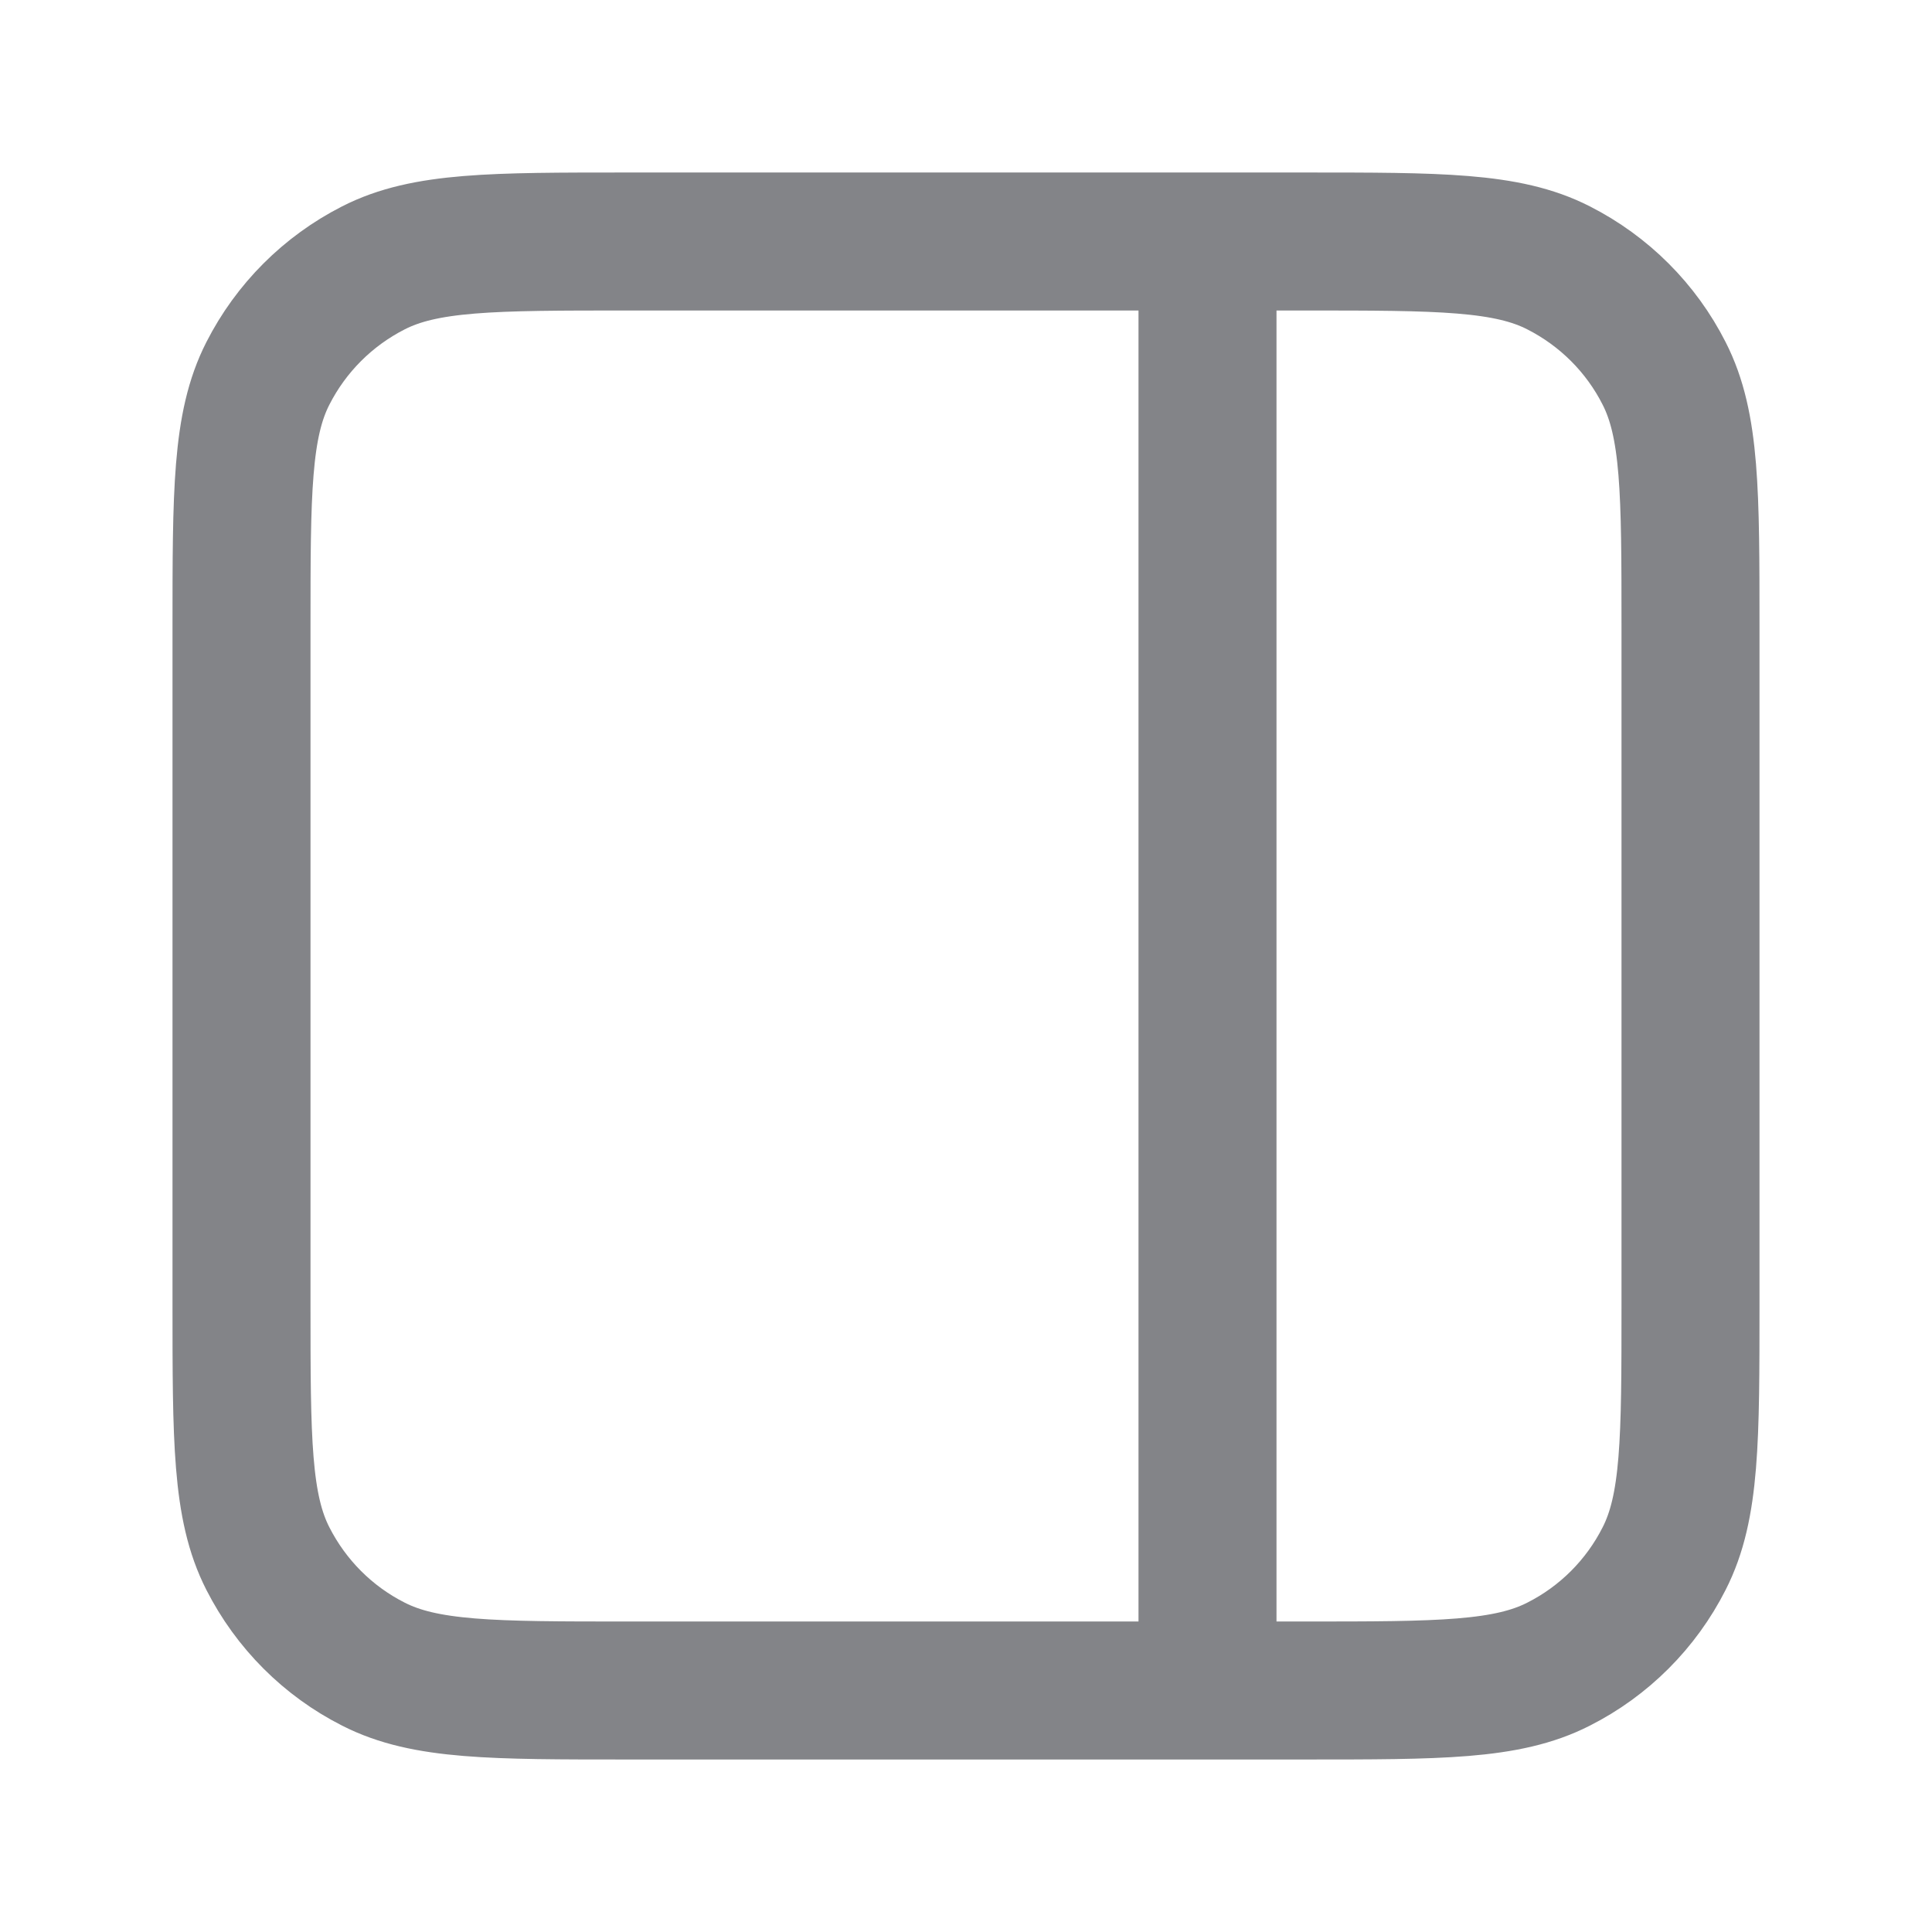
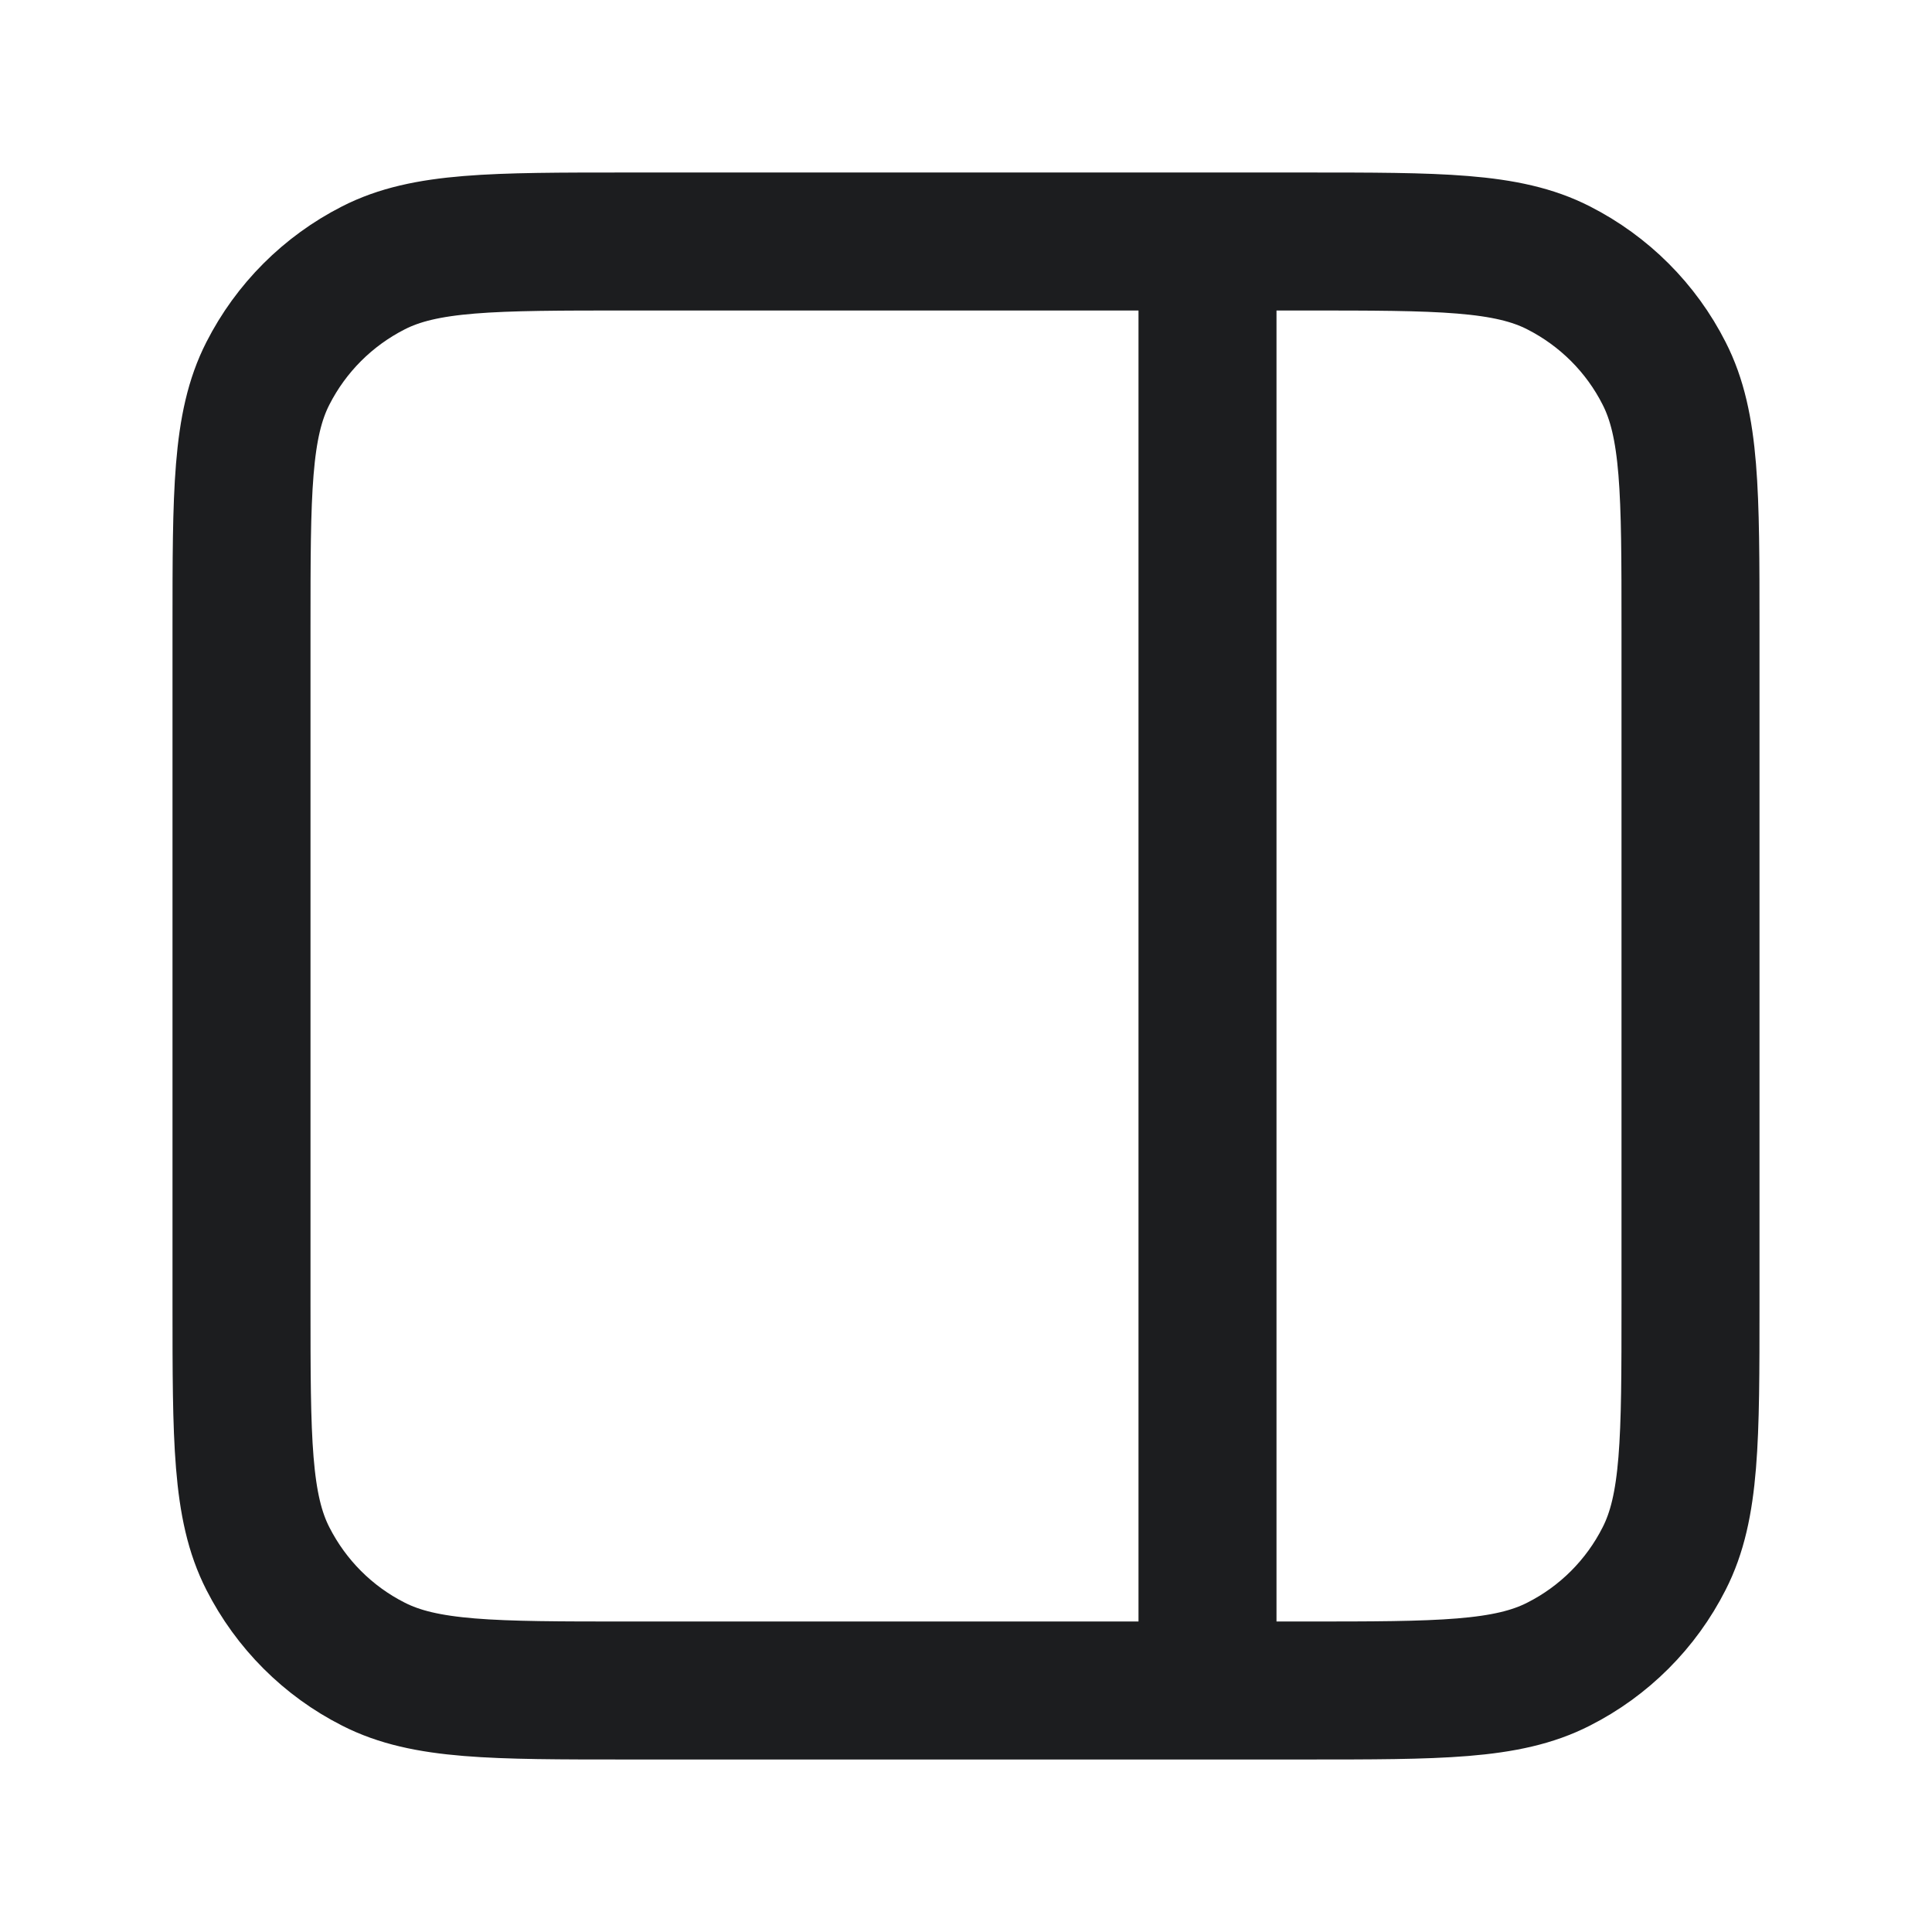
<svg xmlns="http://www.w3.org/2000/svg" width="14" height="14" viewBox="0 0 14 14" fill="none">
-   <path d="M8.75 1.75V12.25M4.55 1.75H9.45C10.43 1.75 10.92 1.75 11.294 1.941C11.624 2.109 11.892 2.376 12.059 2.706C12.25 3.08 12.25 3.57 12.25 4.55V9.45C12.25 10.43 12.25 10.92 12.059 11.294C11.892 11.624 11.624 11.892 11.294 12.059C10.92 12.25 10.43 12.25 9.45 12.25H4.55C3.57 12.25 3.08 12.25 2.706 12.059C2.376 11.892 2.109 11.624 1.941 11.294C1.75 10.92 1.75 10.43 1.75 9.45V4.55C1.75 3.57 1.75 3.08 1.941 2.706C2.109 2.376 2.376 2.109 2.706 1.941C3.08 1.75 3.57 1.75 4.55 1.75Z" stroke="#838488" stroke-linecap="round" stroke-linejoin="round" />
+   <path d="M8.75 1.75V12.25M4.55 1.75H9.45C10.43 1.75 10.92 1.75 11.294 1.941C11.624 2.109 11.892 2.376 12.059 2.706C12.25 3.08 12.25 3.57 12.25 4.55V9.45C12.25 10.43 12.25 10.92 12.059 11.294C11.892 11.624 11.624 11.892 11.294 12.059C10.92 12.25 10.43 12.25 9.45 12.25H4.55C3.57 12.25 3.08 12.25 2.706 12.059C2.376 11.892 2.109 11.624 1.941 11.294C1.75 10.92 1.75 10.43 1.75 9.45V4.55C1.75 3.57 1.75 3.08 1.941 2.706C2.109 2.376 2.376 2.109 2.706 1.941C3.08 1.75 3.57 1.75 4.55 1.75Z" stroke="#1C1D1F" stroke-linecap="round" stroke-linejoin="round" />
</svg>
